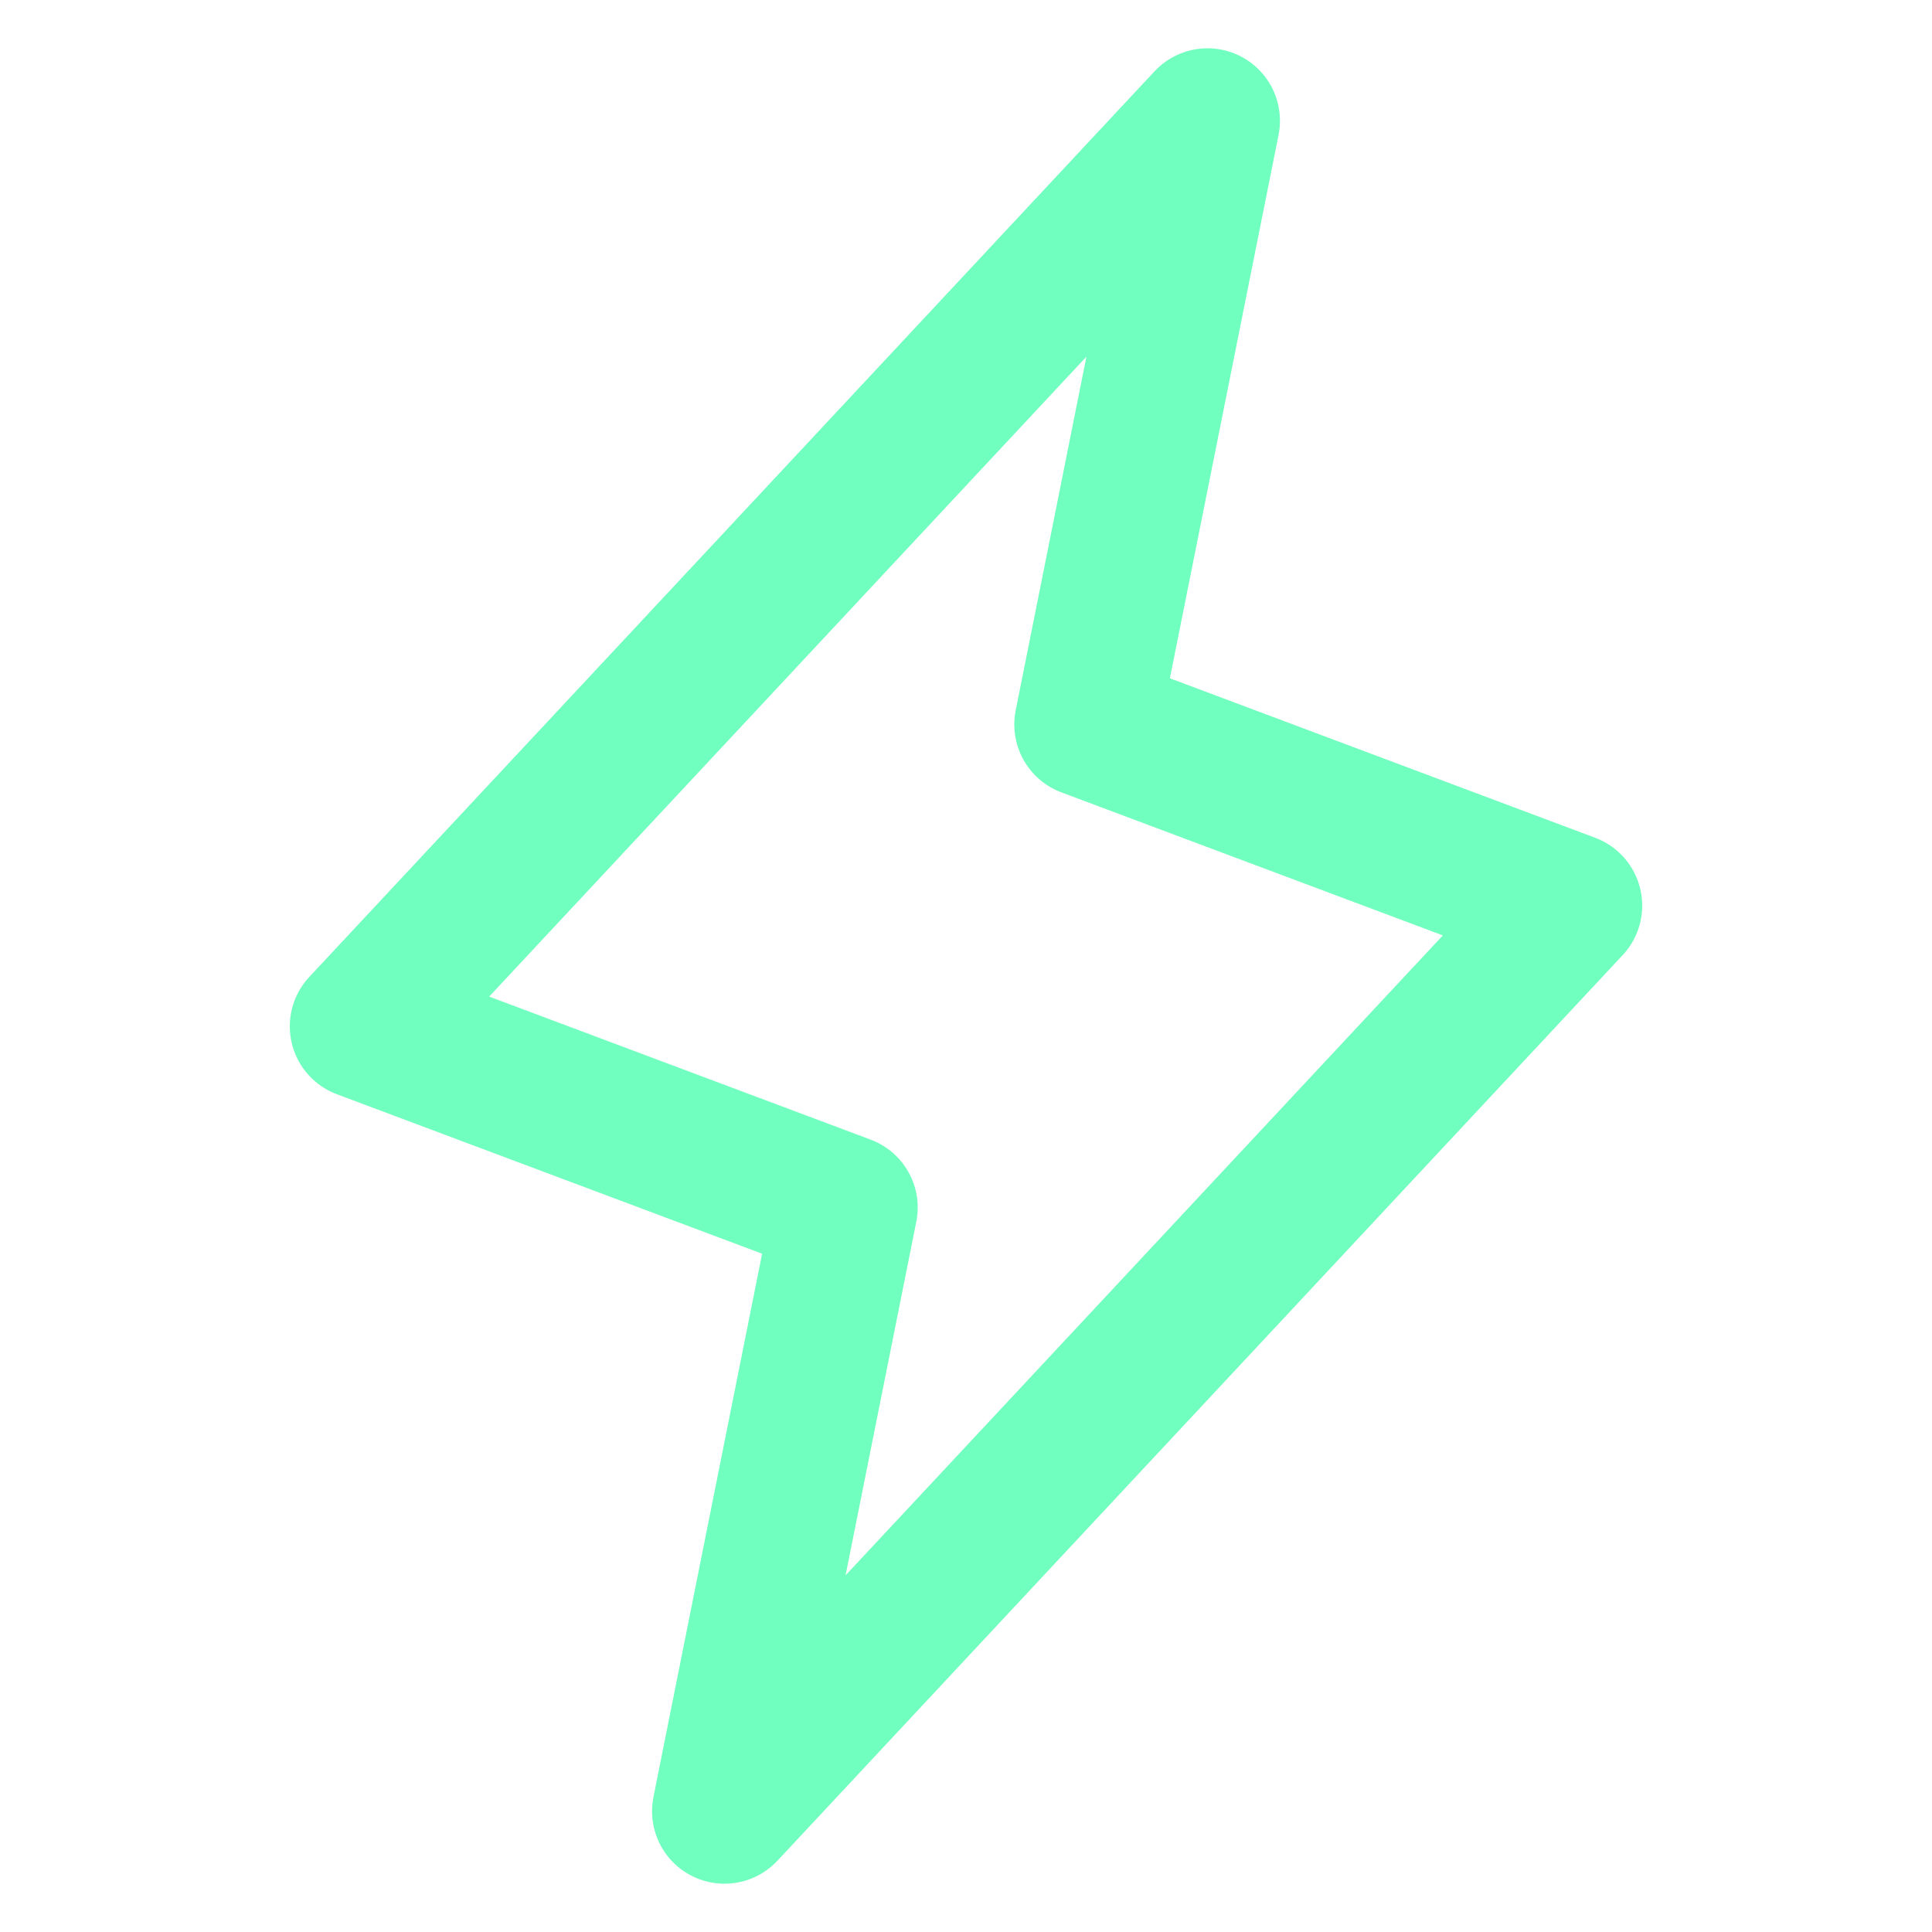
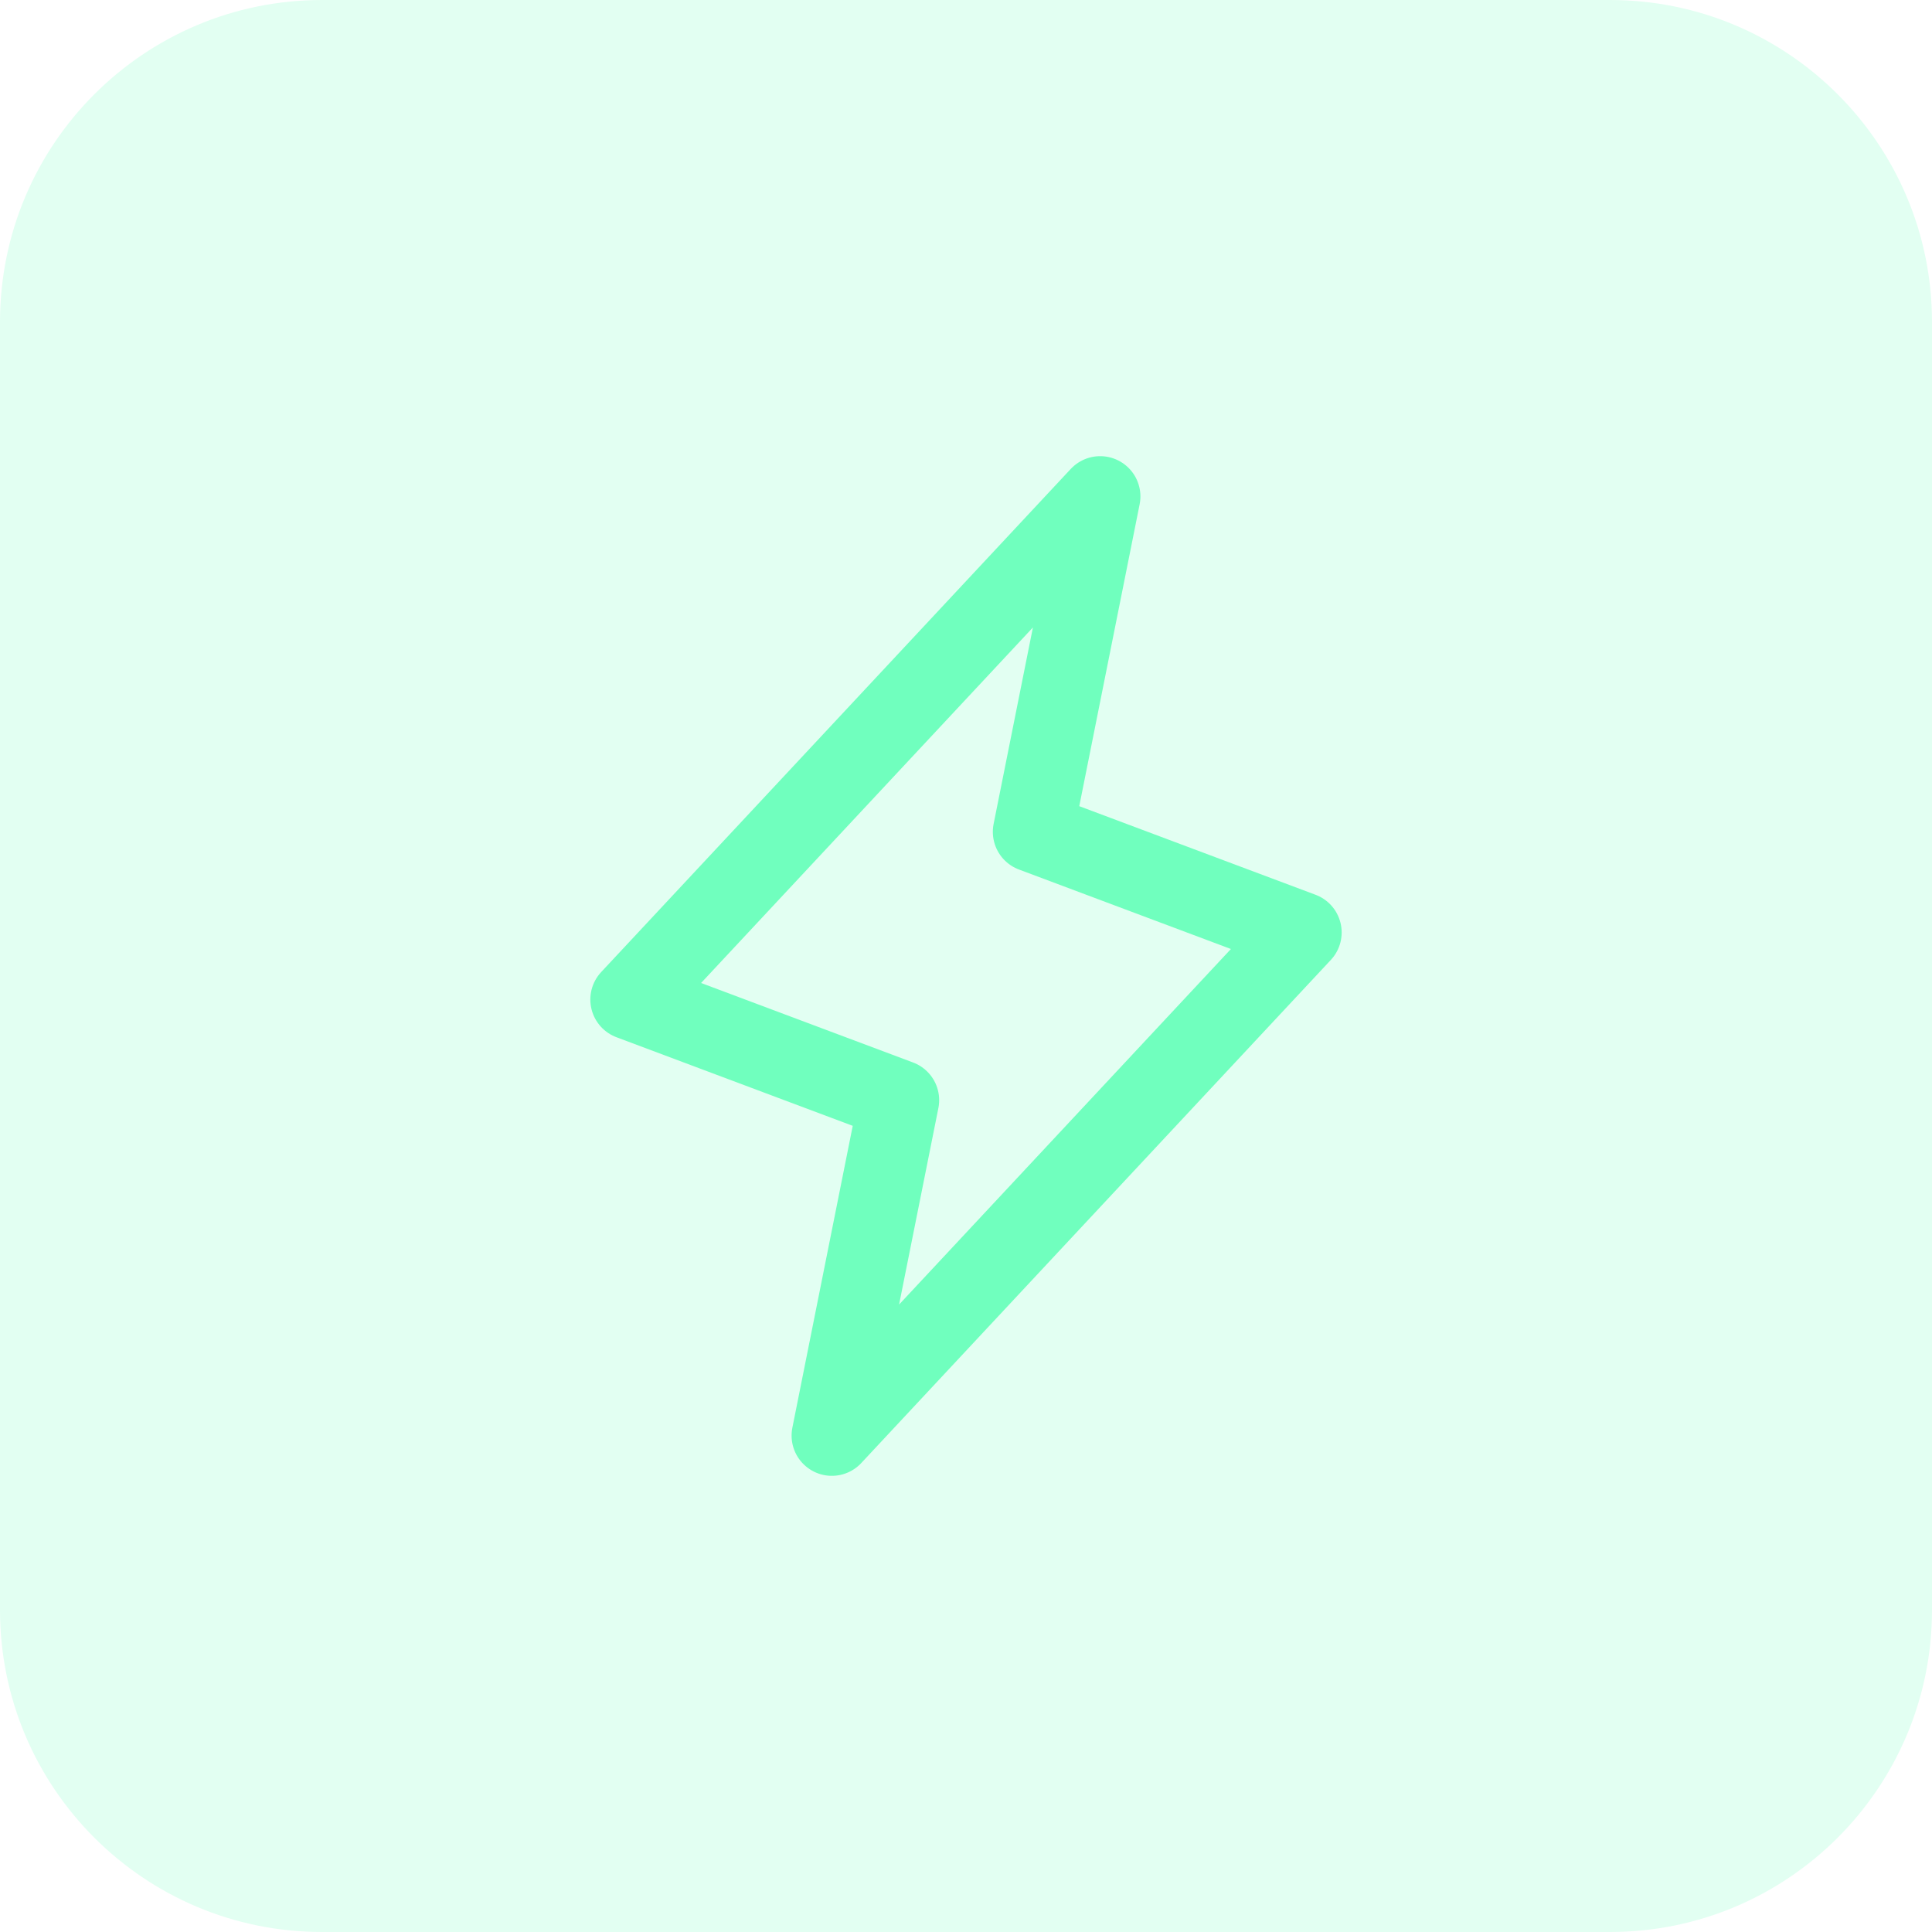
- <svg xmlns="http://www.w3.org/2000/svg" width="20" height="20" viewBox="0 0 20 20" fill="none">
-   <path d="M7.5 18.75L8.75 12.5L3.75 10.625L12.5 1.25L11.25 7.5L16.25 9.375L7.5 18.75Z" stroke="#70FFBE" stroke-width="1.5" stroke-linecap="round" stroke-linejoin="round" />
+ <svg xmlns="http://www.w3.org/2000/svg" width="36" height="36" viewBox="0 0 36 36" fill="none">
+   <rect width="36" height="36" rx="6" fill="#70FFBE" fill-opacity="0.2" />
+   <path d="M15.5 26.75L16.75 20.5L11.75 18.625L20.5 9.25L19.25 15.5L24.25 17.375L15.5 26.75Z" stroke="#70FFBE" stroke-width="1.5" stroke-linecap="round" stroke-linejoin="round" />
</svg>
